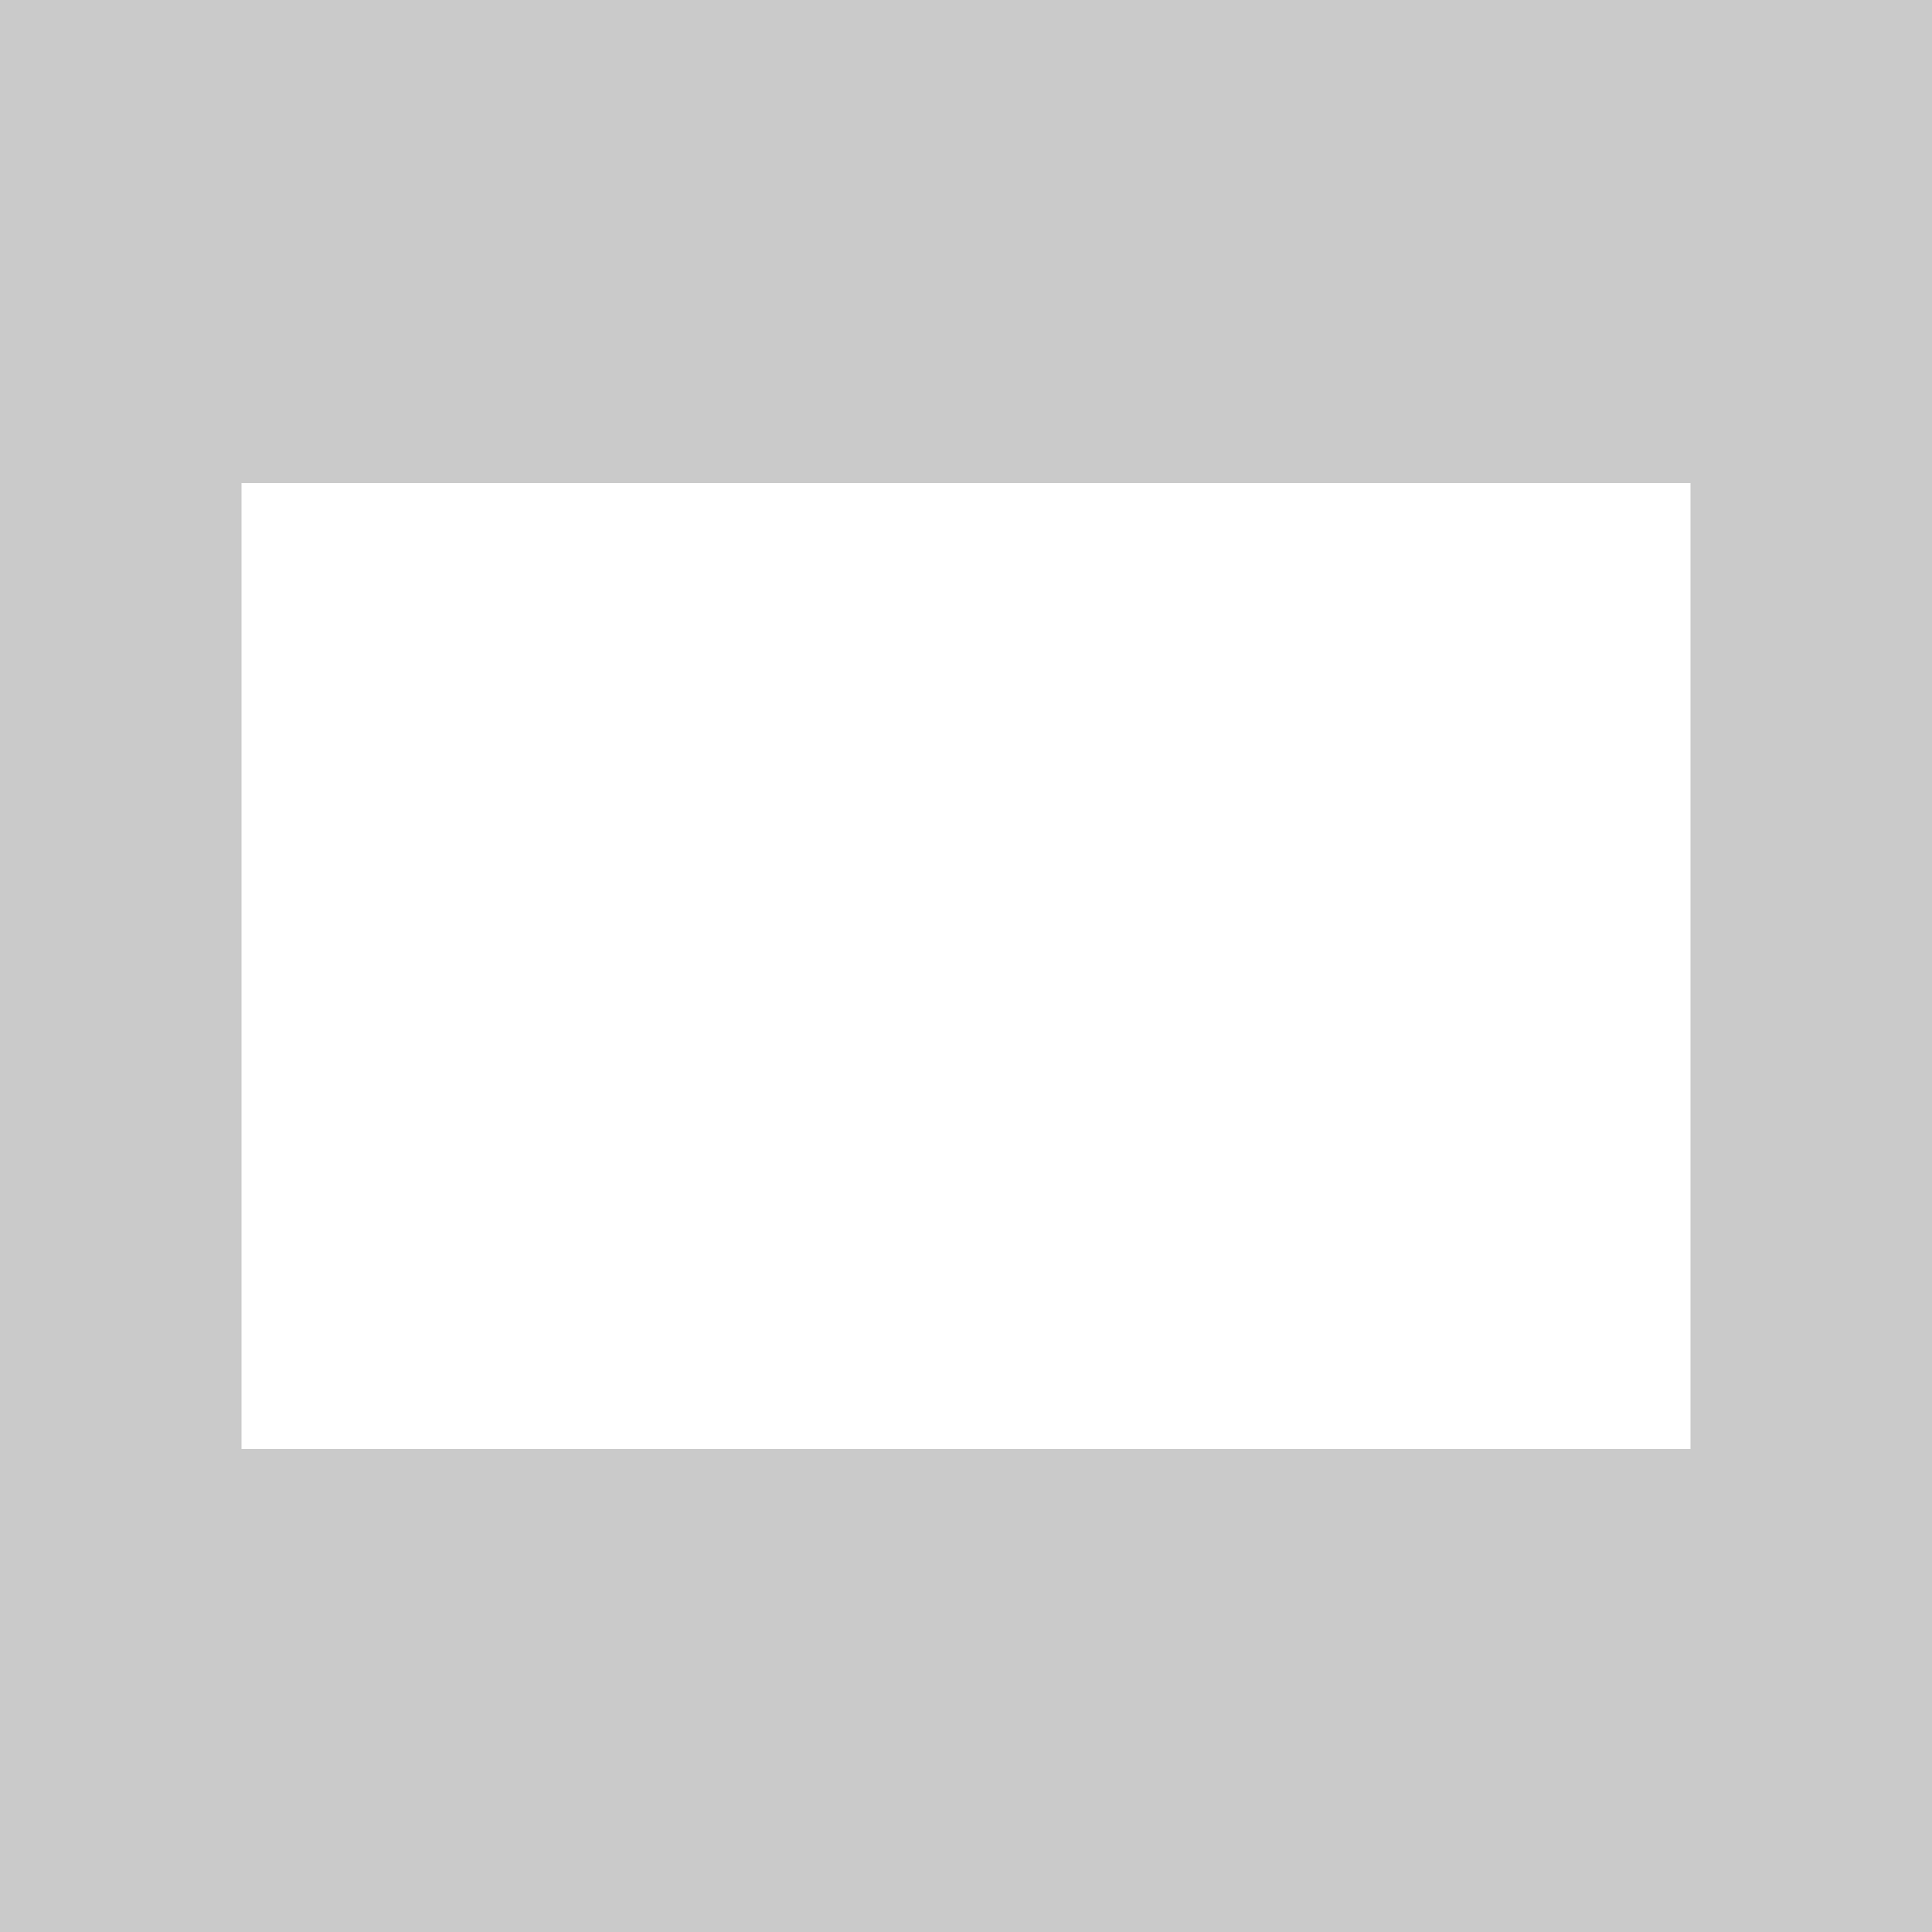
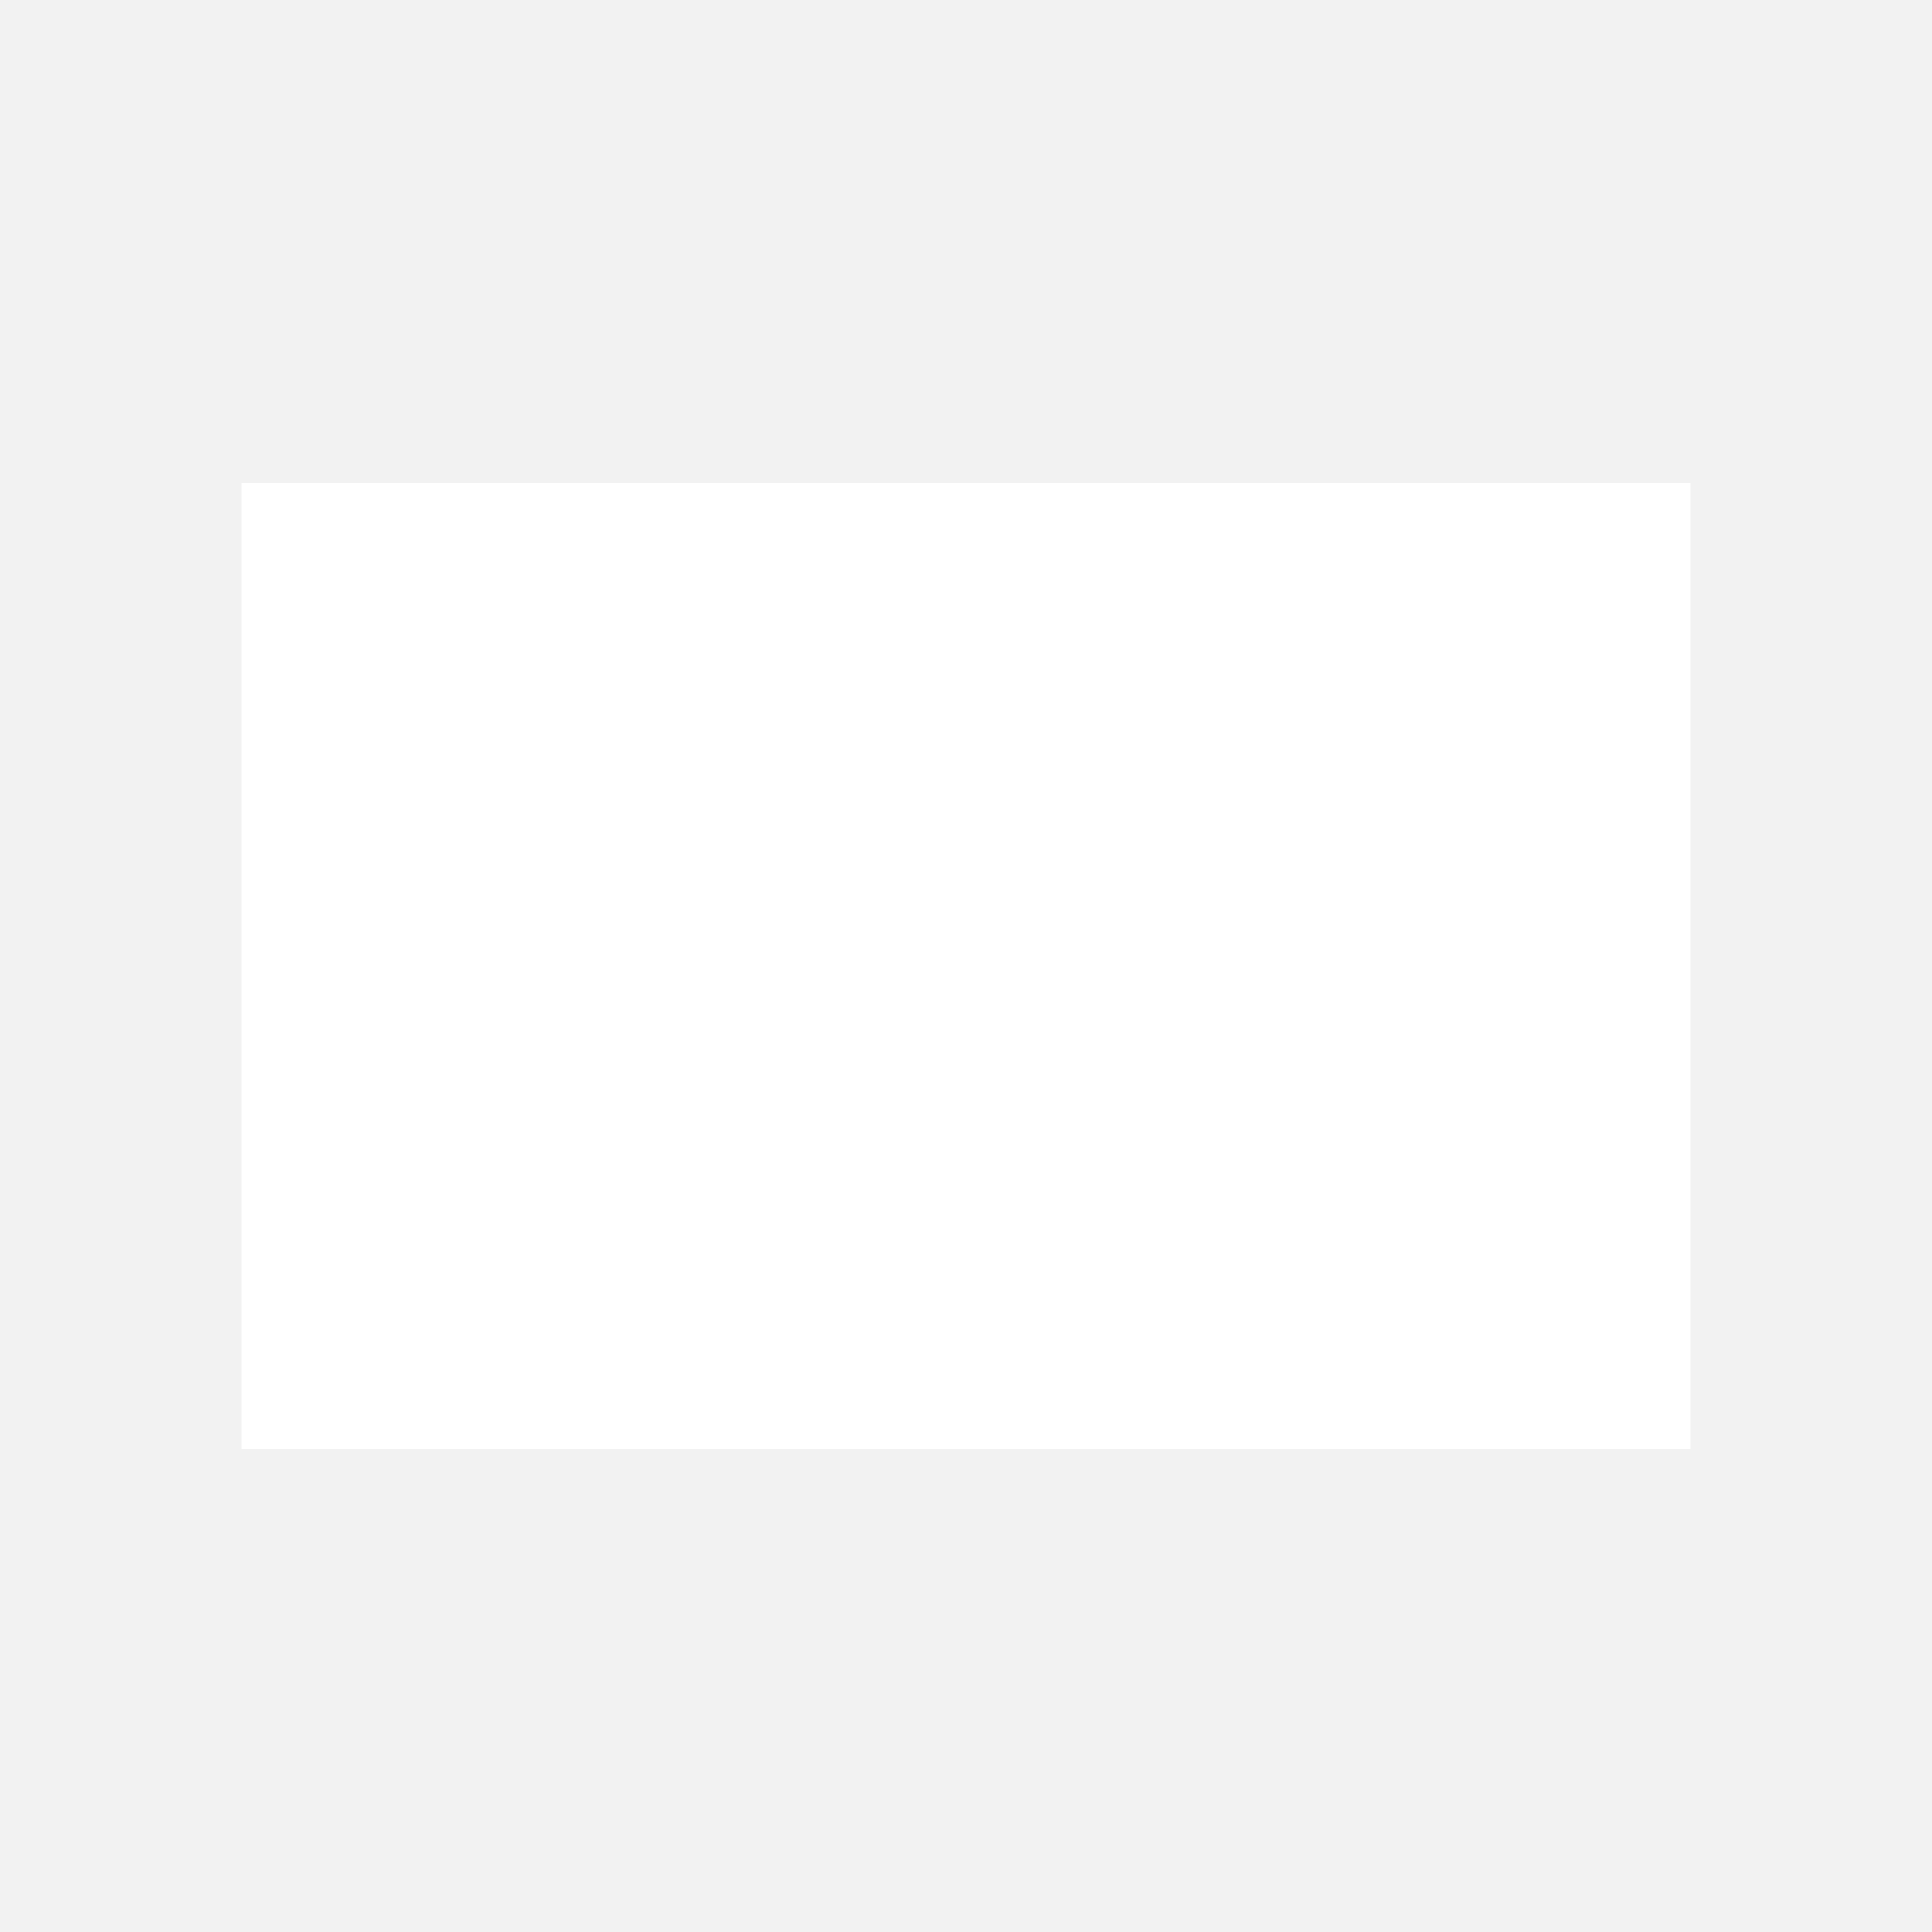
<svg xmlns="http://www.w3.org/2000/svg" width="16" height="16" viewBox="0 0 16 16" id="svg2" version="1.1">
  <defs id="defs4" />
  <g id="layer1" transform="translate(0,-1036.362)">
-     <path style="color:#000000;clip-rule:nonzero;display:inline;overflow:visible;visibility:visible;opacity:1;isolation:auto;mix-blend-mode:normal;color-interpolation:sRGB;color-interpolation-filters:linearRGB;solid-color:#000000;solid-opacity:1;fill:#cacaca;fill-opacity:1;fill-rule:nonzero;stroke:#000000;stroke-width:0;stroke-linecap:butt;stroke-linejoin:miter;stroke-miterlimit:4;stroke-dasharray:none;stroke-dashoffset:0;stroke-opacity:1;marker:none;color-rendering:auto;image-rendering:auto;shape-rendering:auto;text-rendering:auto;enable-background:accumulate" d="m 0,1052.362 16,0 0,-16 -16,0 0,16 z m 2,-4 0,-8 12,0 0,8 -12,0 z" id="rect4161" />
+     <path style="color:#000000;clip-rule:nonzero;display:inline;overflow:visible;visibility:visible;opacity:1;isolation:auto;mix-blend-mode:normal;color-interpolation:sRGB;color-interpolation-filters:linearRGB;solid-color:#000000;solid-opacity:1;fill:#f2f2f2;fill-opacity:1;fill-rule:nonzero;stroke:#000000;stroke-width:0;stroke-linecap:butt;stroke-linejoin:miter;stroke-miterlimit:4;stroke-dasharray:none;stroke-dashoffset:0;stroke-opacity:1;marker:none;color-rendering:auto;image-rendering:auto;shape-rendering:auto;text-rendering:auto;enable-background:accumulate" d="m 0,1052.362 16,0 0,-16 -16,0 0,16 z m 2,-4 0,-8 12,0 0,8 -12,0 z" id="rect4161" />
  </g>
</svg>
